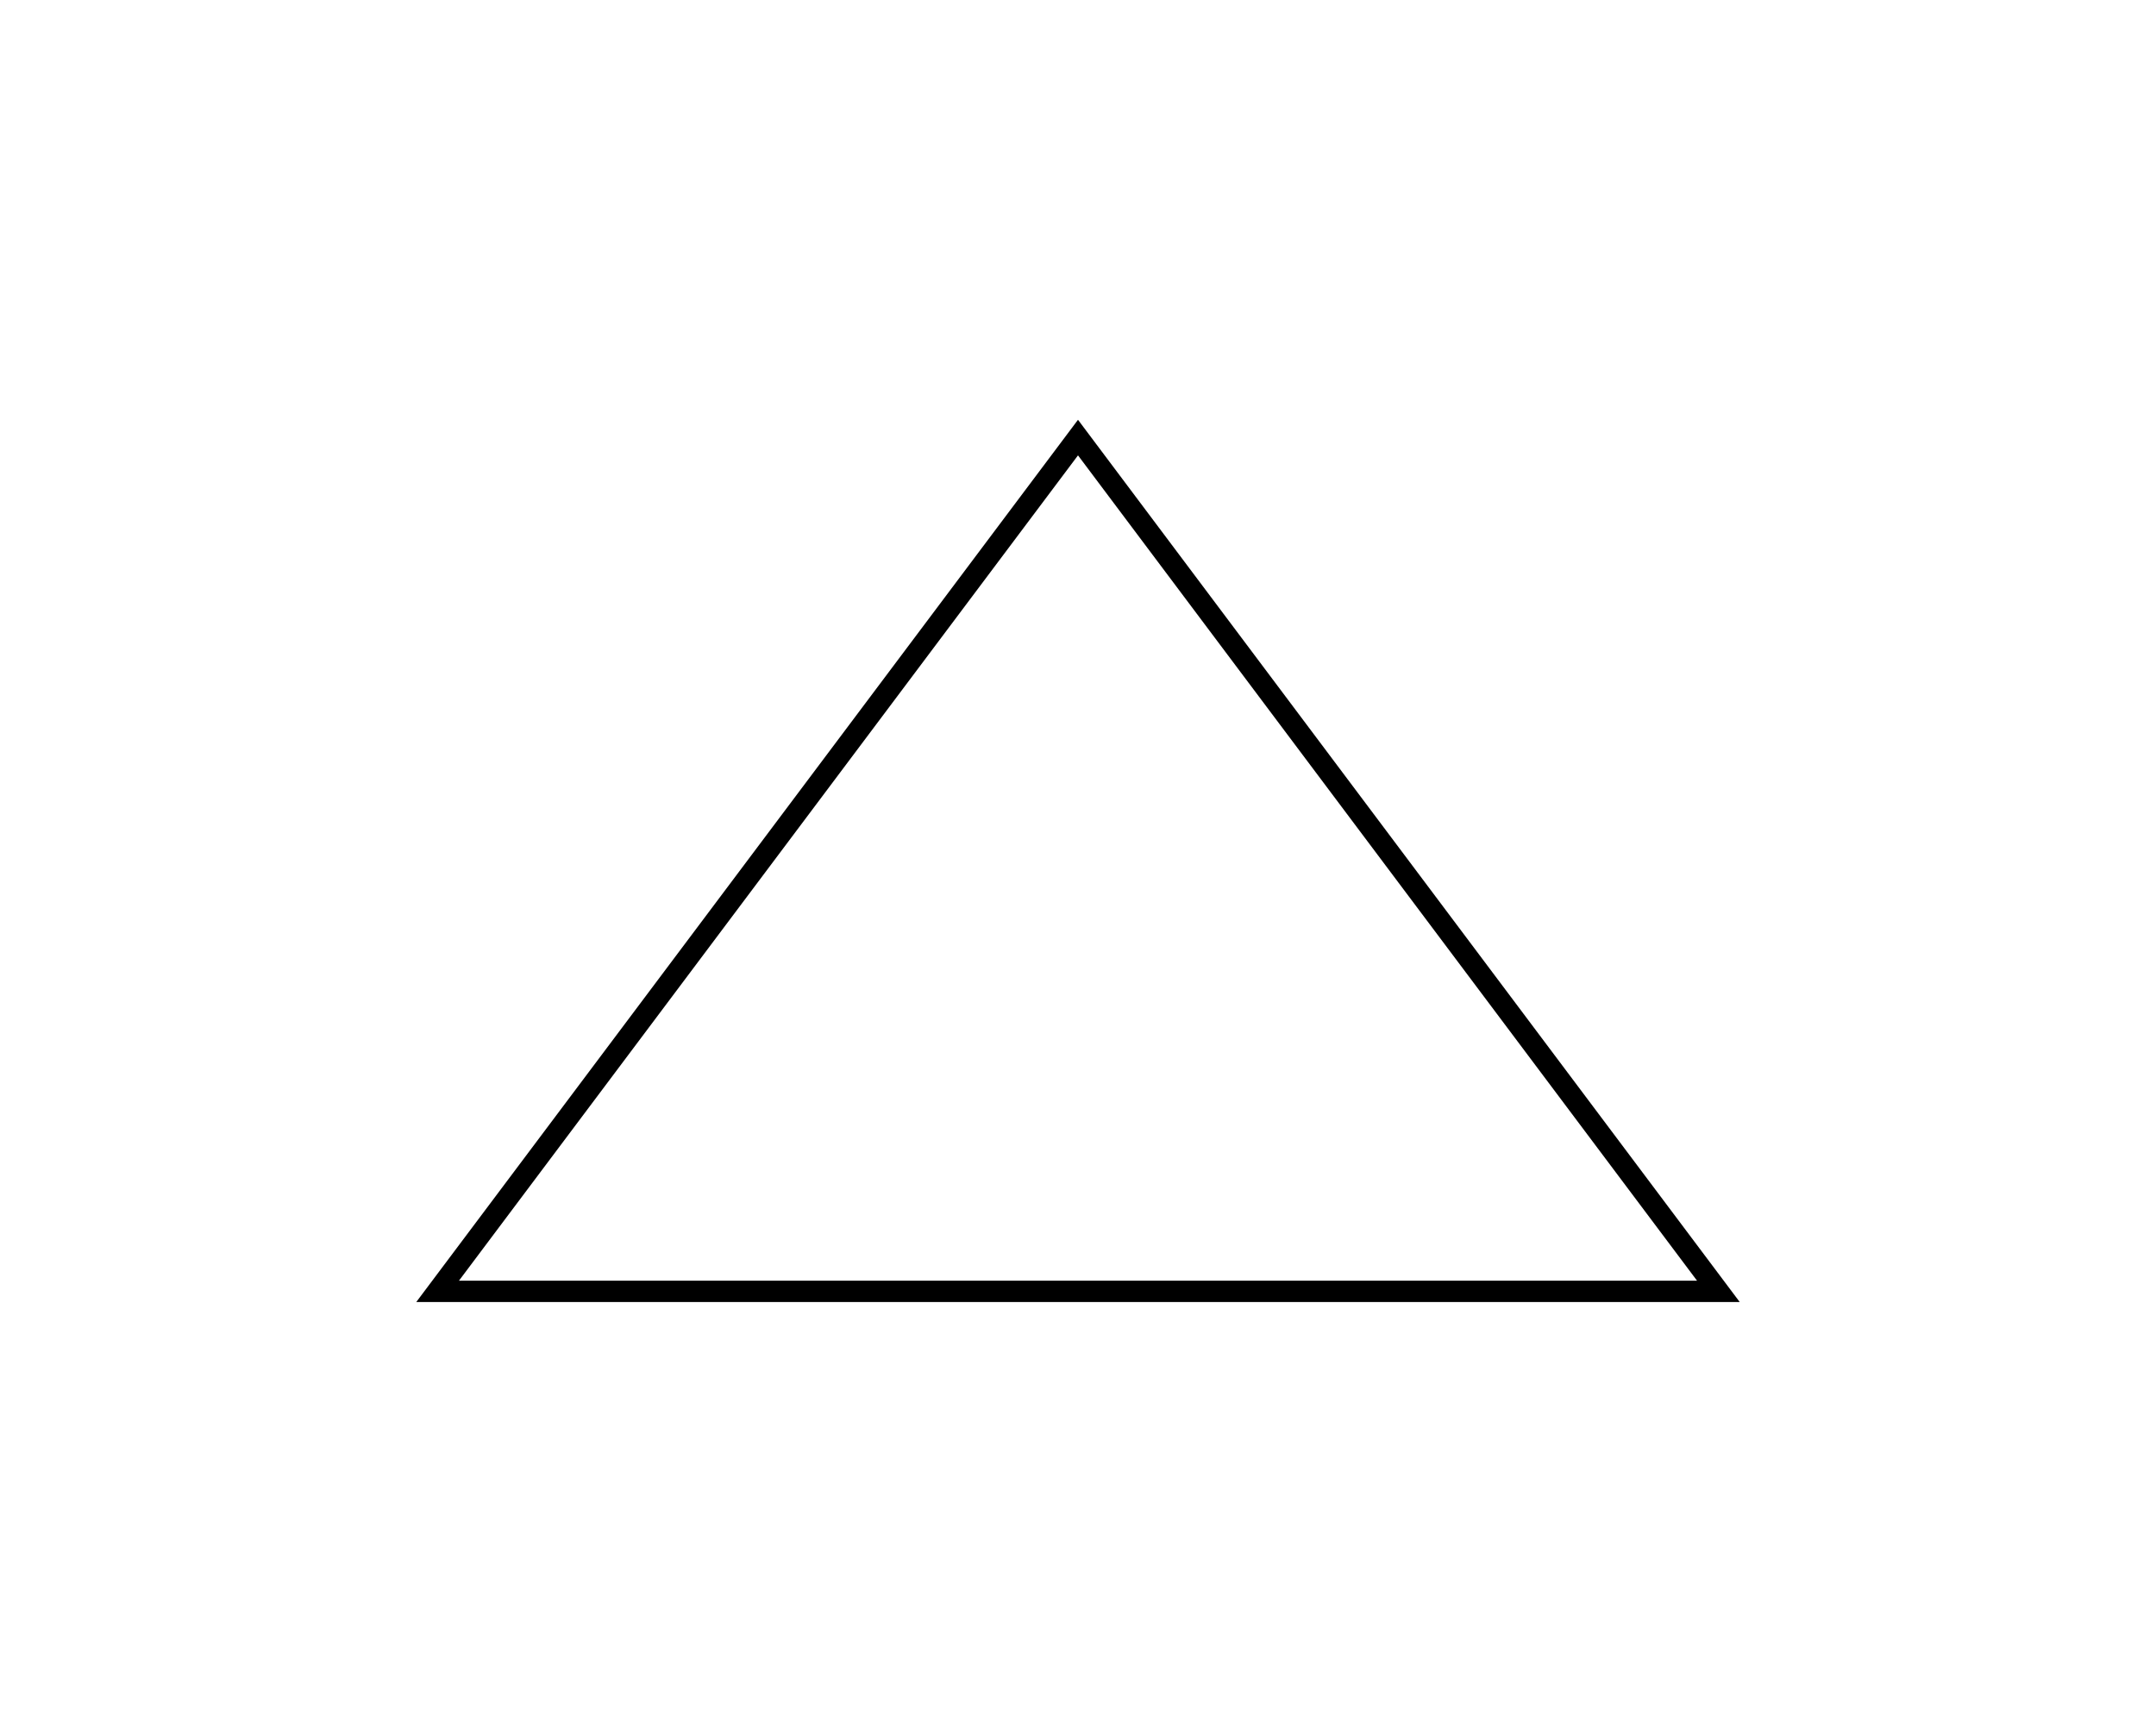
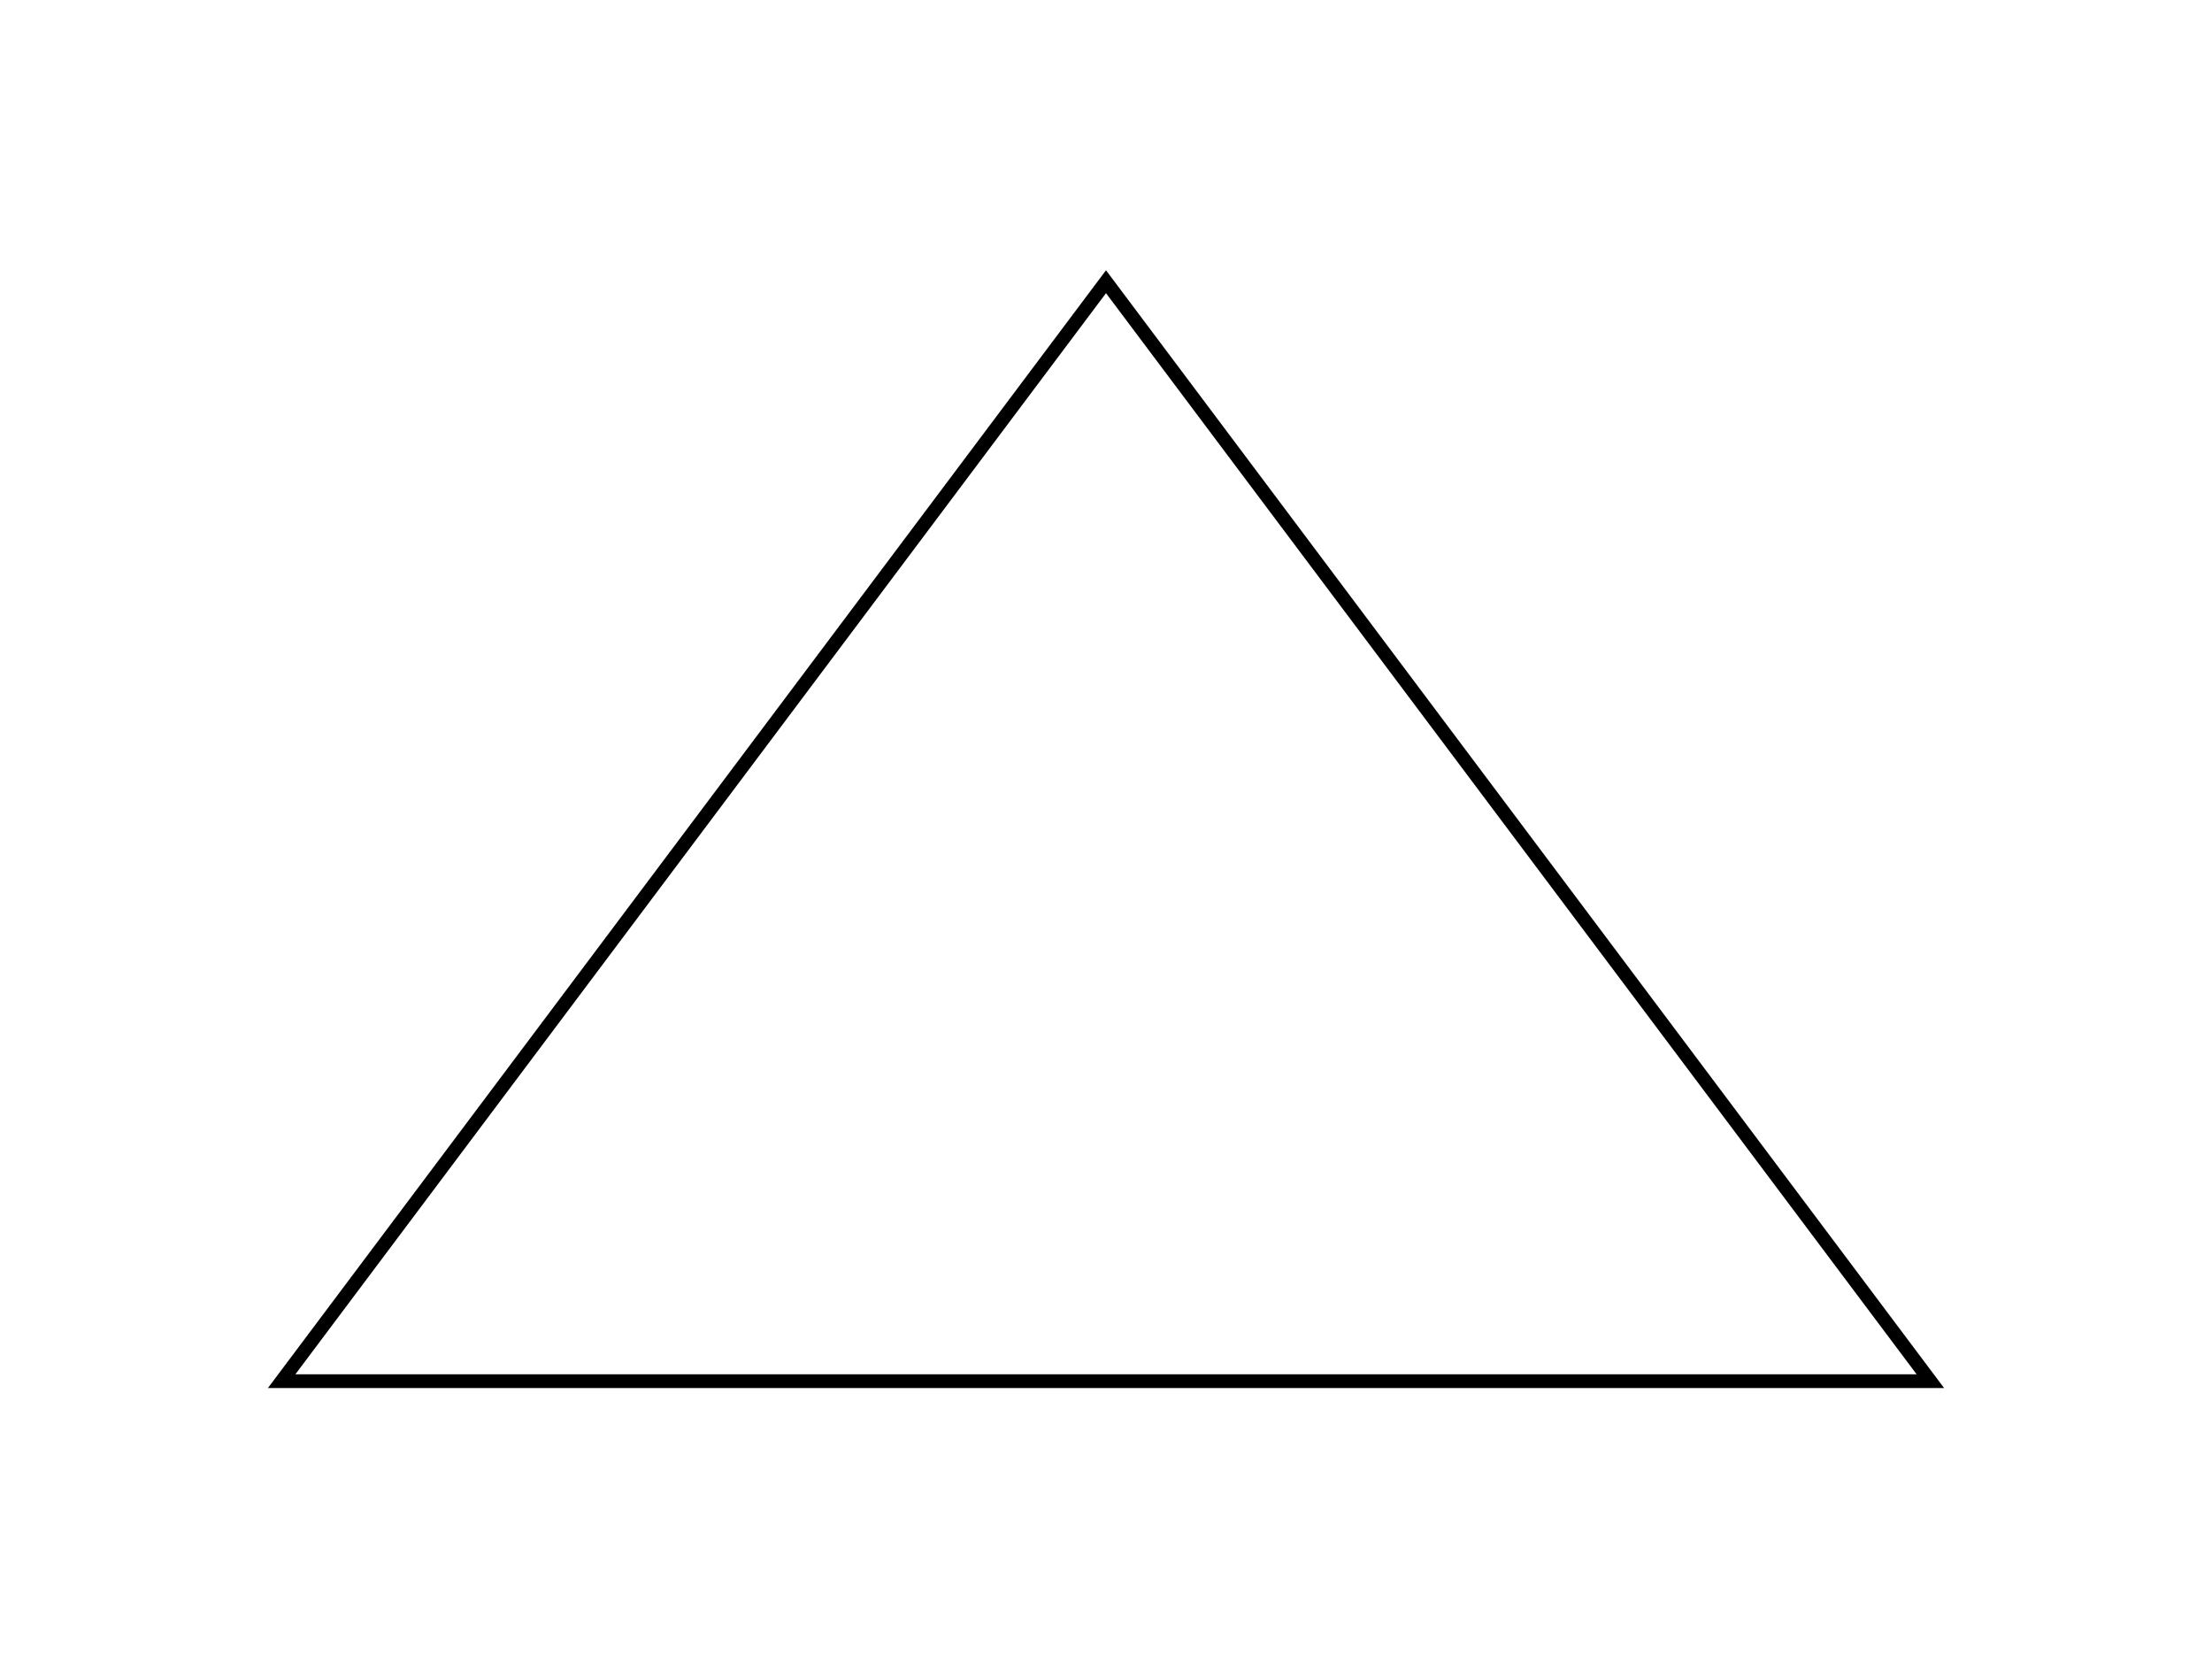
- <svg xmlns="http://www.w3.org/2000/svg" width="101.0" height="81.0" viewBox="-50.5 -40.5 101.0 81.0" style="">
+ <svg xmlns="http://www.w3.org/2000/svg" width="161.0" height="121.0" viewBox="-80.5 -60.5 161.0 121.0" style="">
  <g>
    <defs />
-     <path transform="matrix(1.0,0.0,0.0,-1.0,0.0,0.0)" style="stroke-width: 1.0px; stroke: hsla(0.0, 0.0%, 0.0%, 1.0); stroke-linecap: butt; stroke-linejoin: miter;  fill: none;" d="M -30,-20 L 0,20 L 30,-20 Z" />
+     <path transform="matrix(1.0,0.0,0.0,-1.0,0.0,0.0)" style="stroke-width: 1.0px; stroke: hsla(0.0, 0.0%, 0.0%, 1.0); stroke-linecap: butt; stroke-linejoin: miter;  fill: none;" d="M -60,-40 L 0,40 L 60,-40 Z" />
  </g>
</svg>
